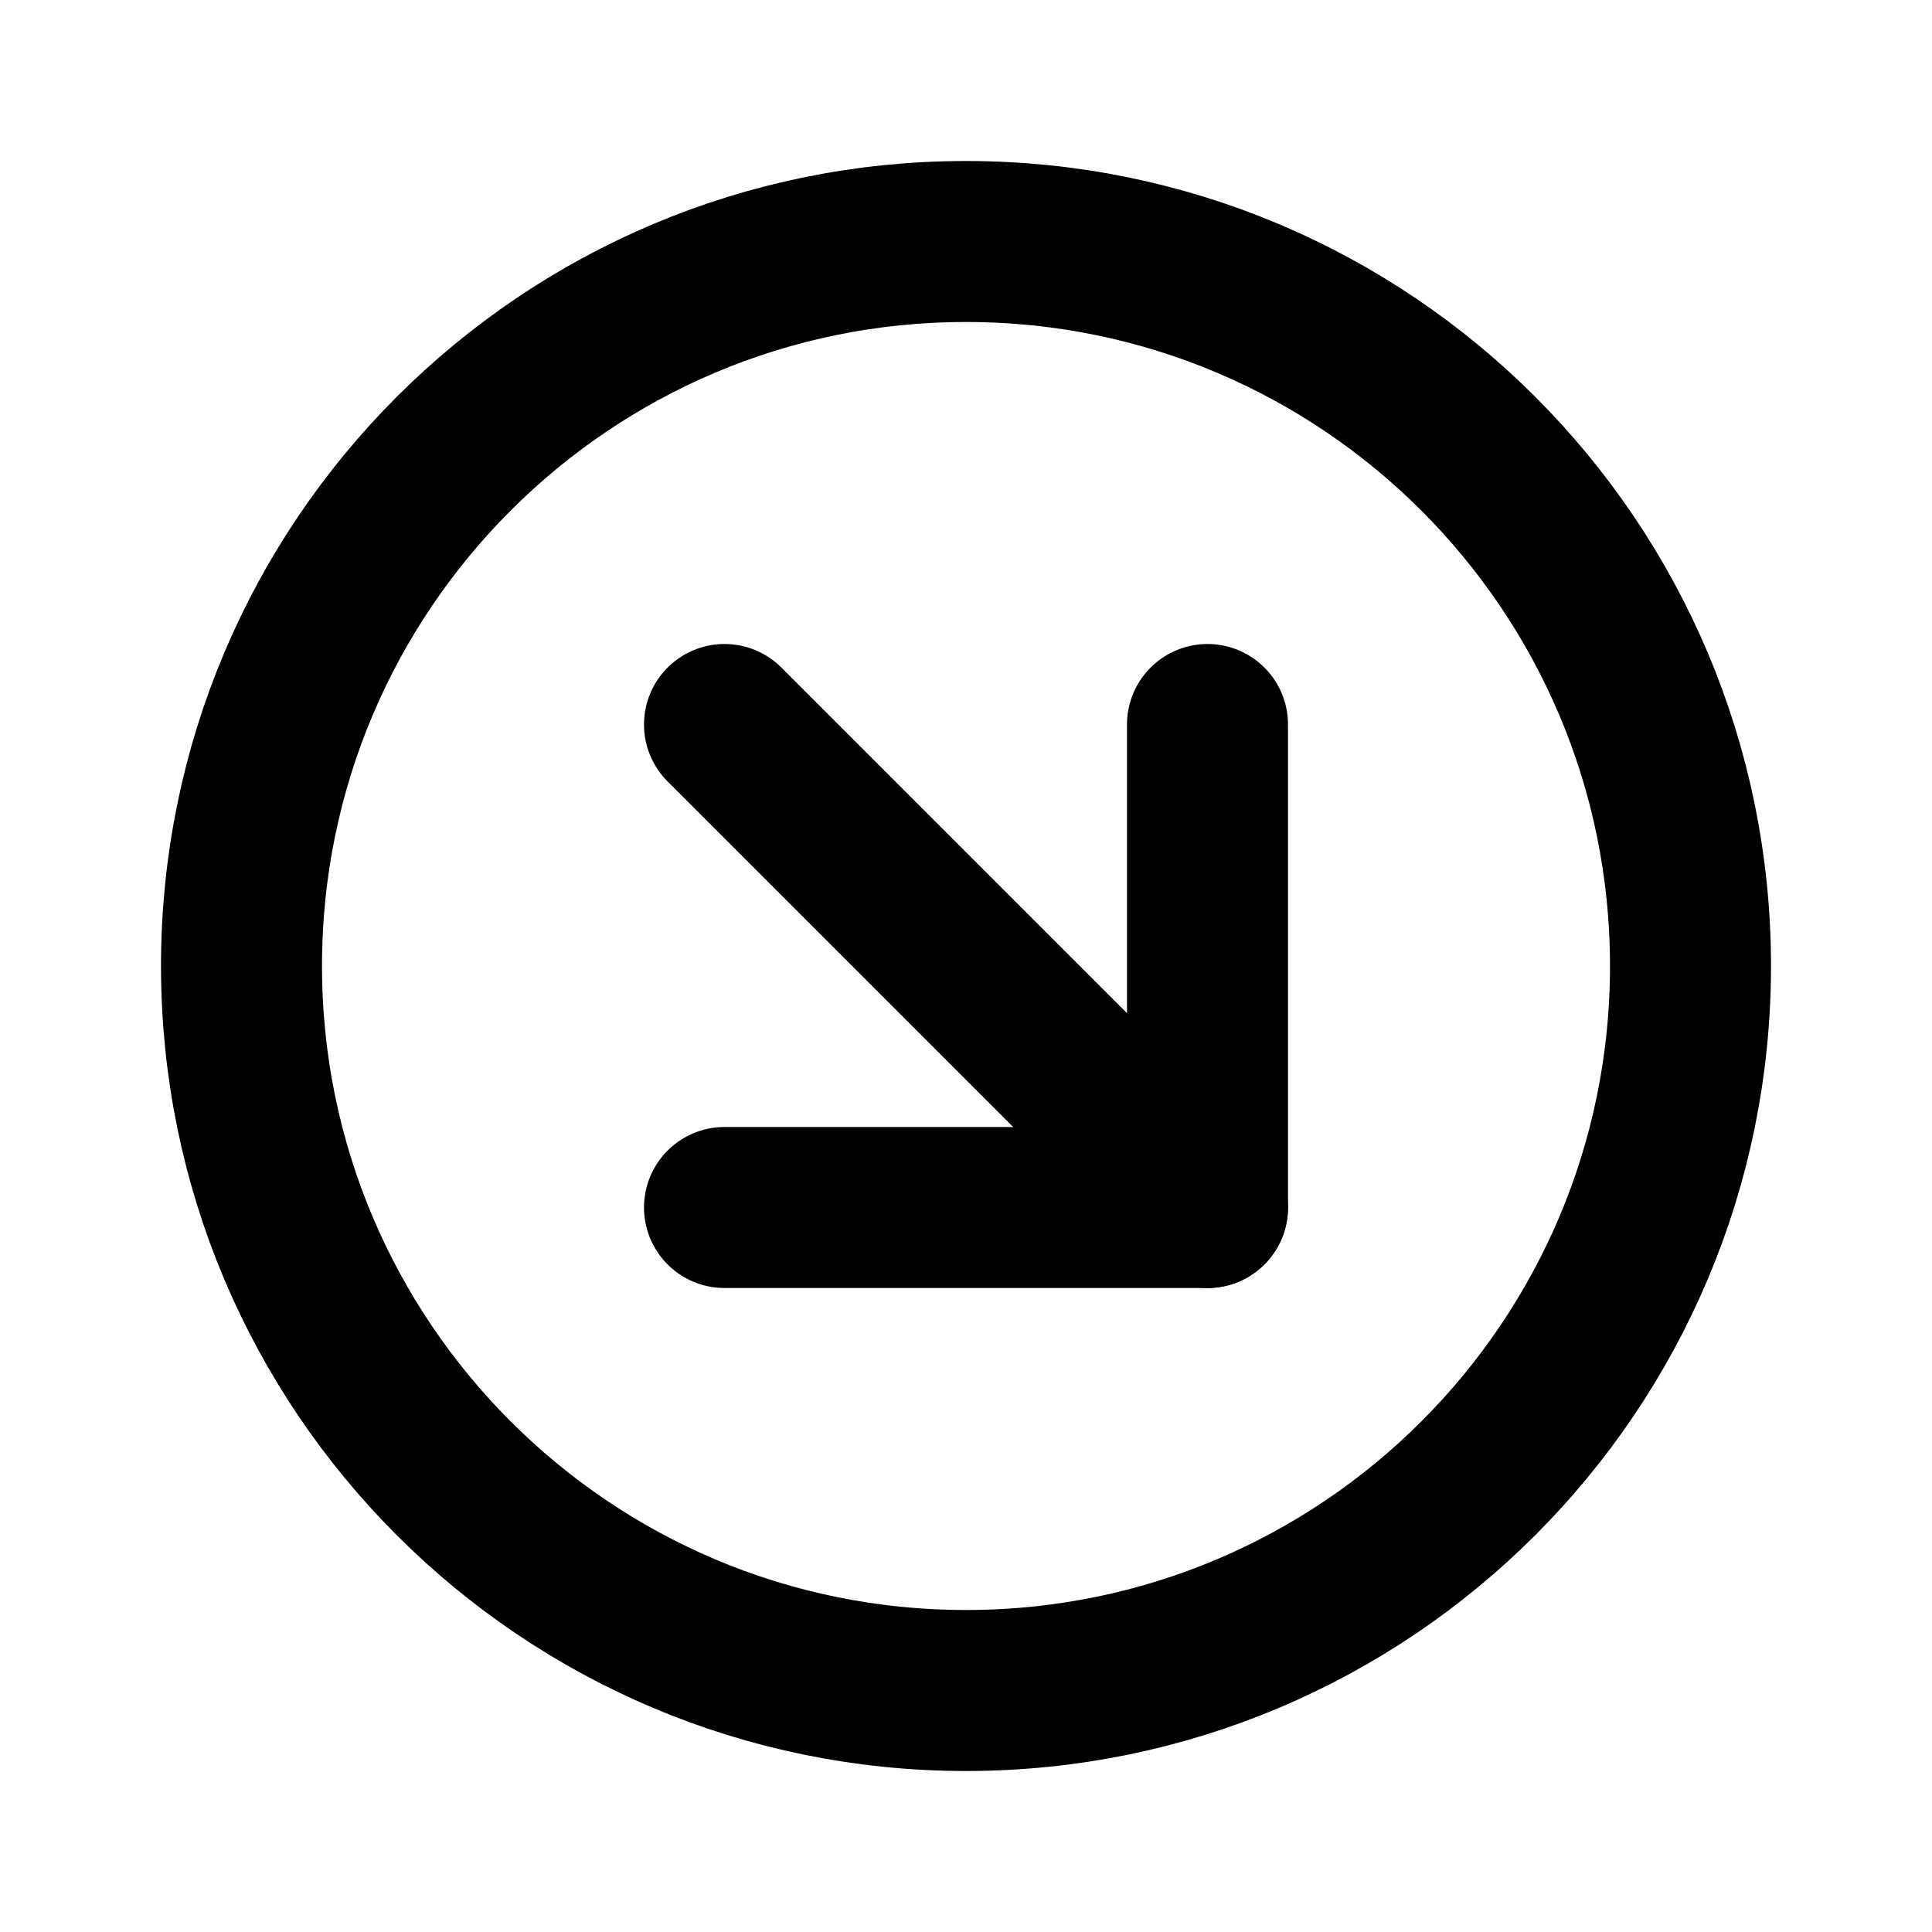
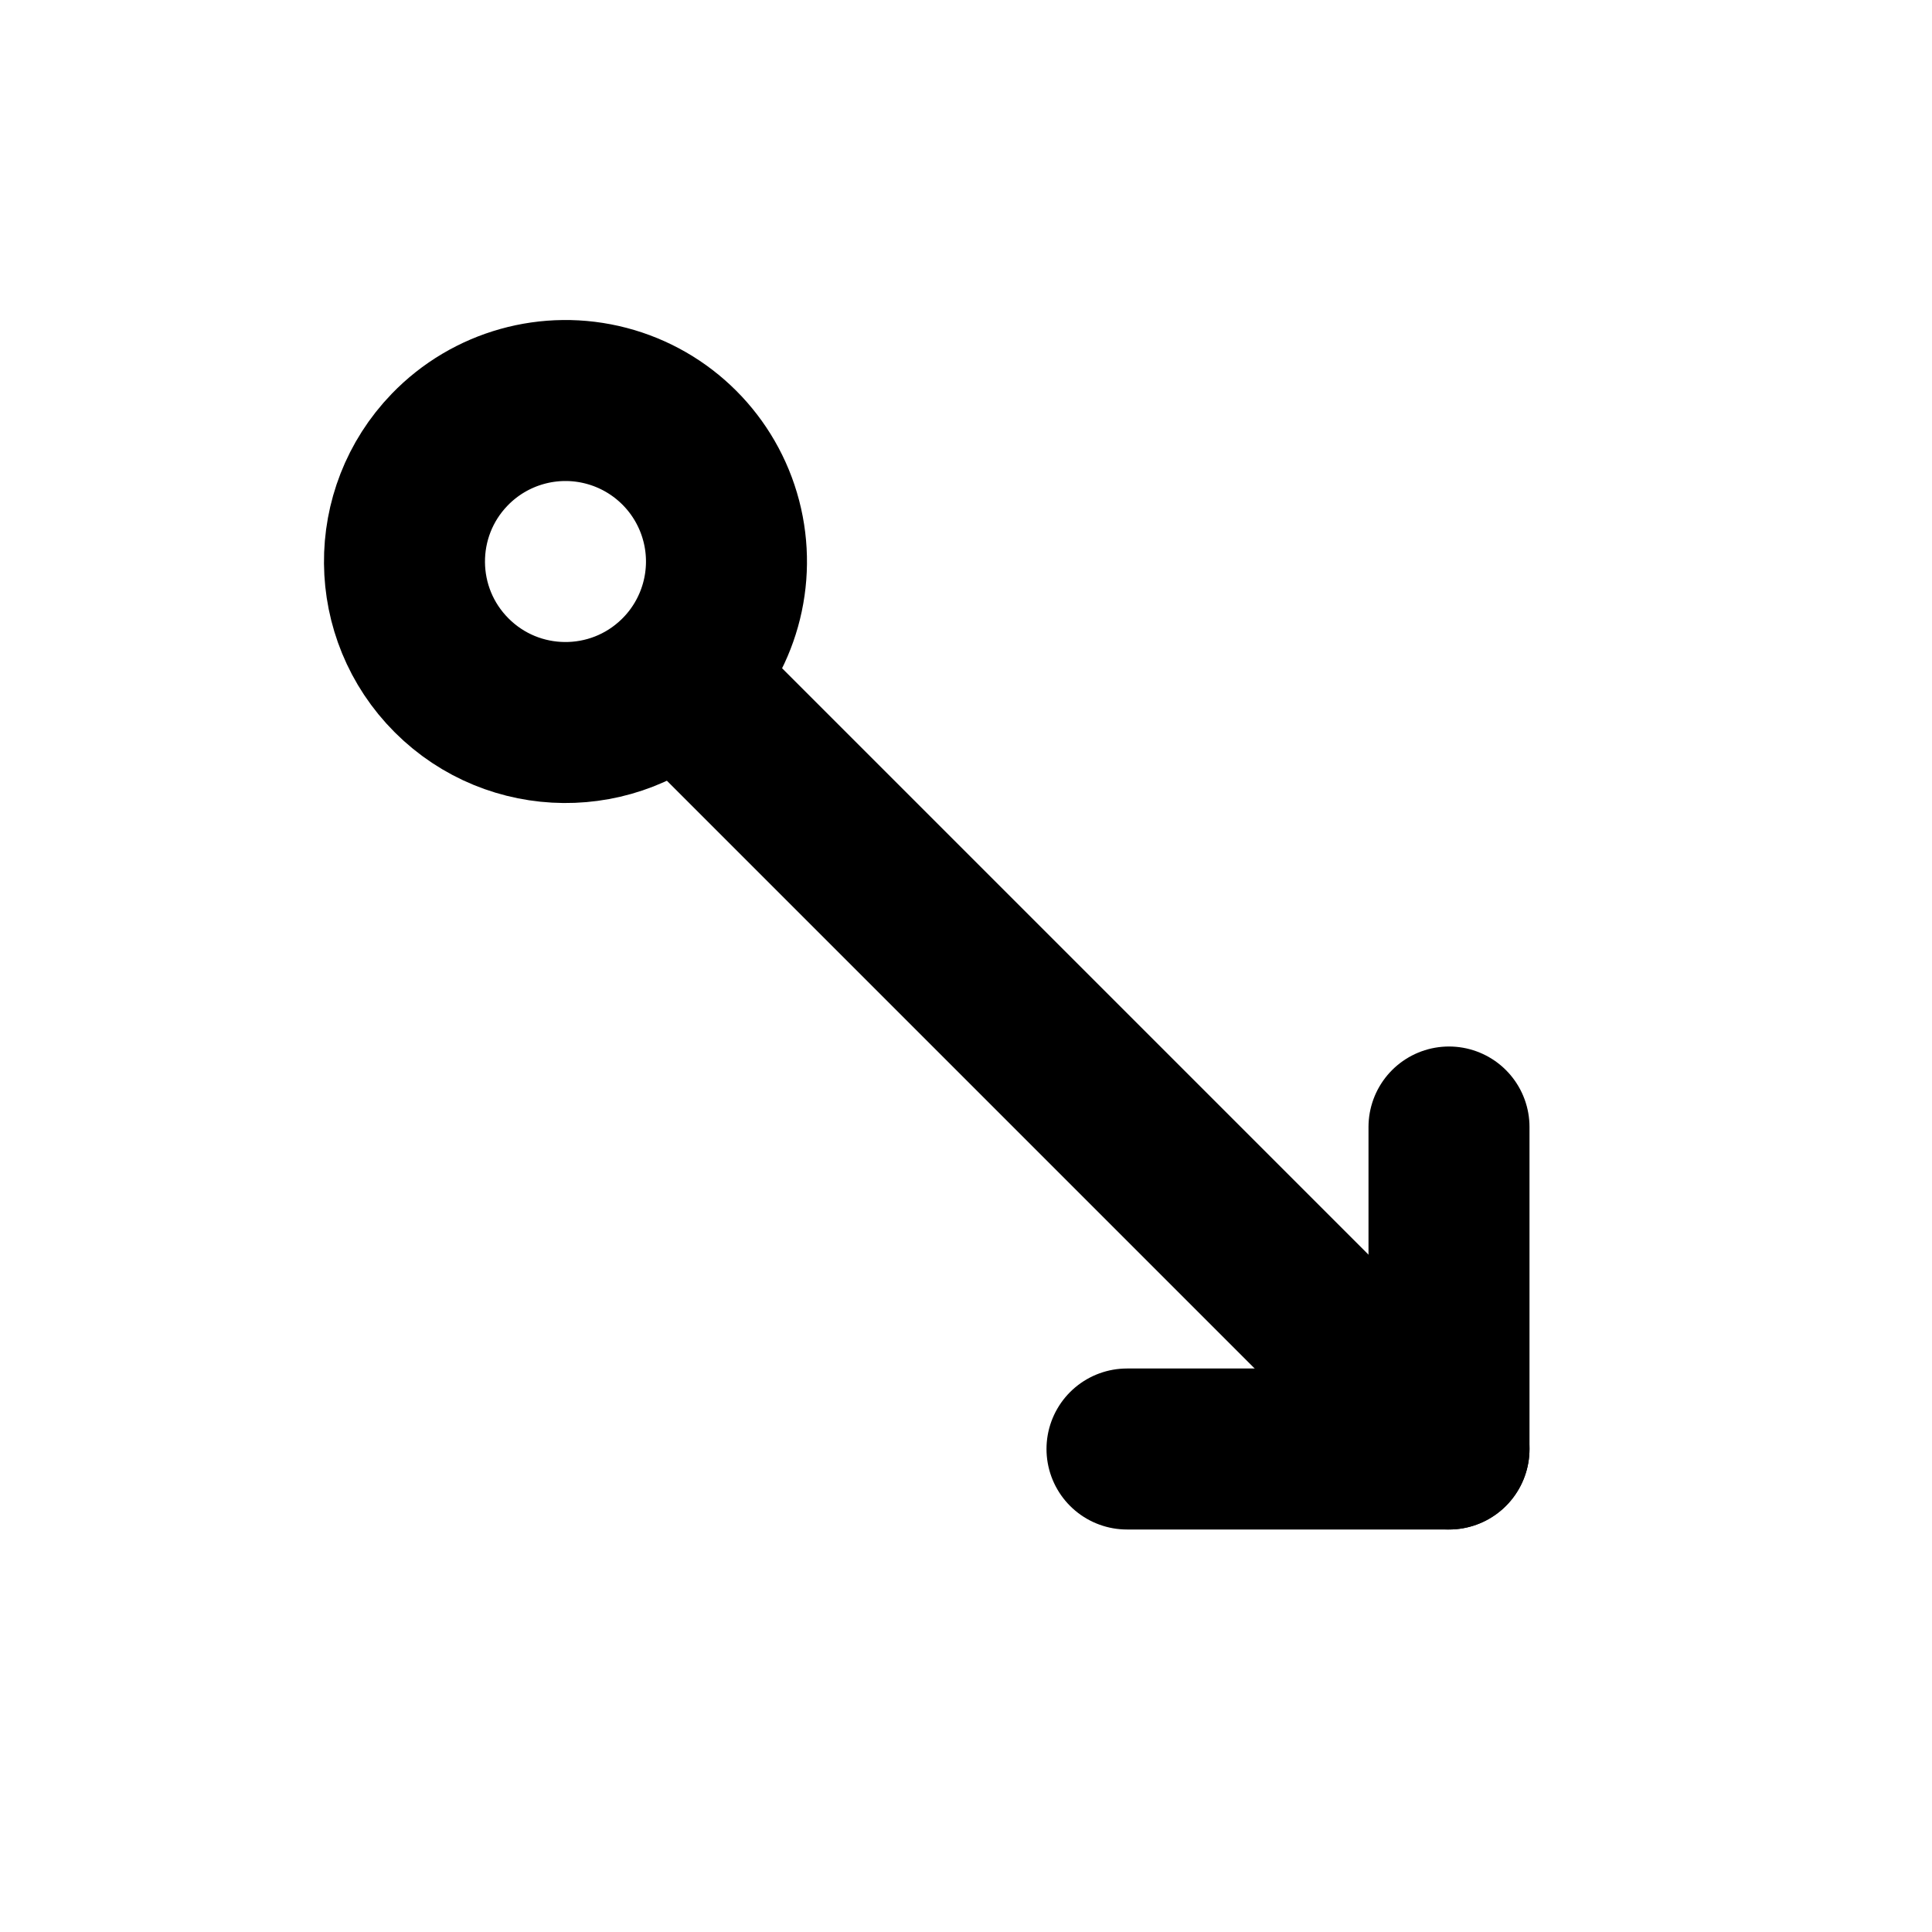
<svg xmlns="http://www.w3.org/2000/svg" class="icon icon-tabler icon-tabler-arrow-down-right-circle" width="24" height="24" viewBox="0 0 24 24" stroke-width="2" stroke="currentColor" fill="none" stroke-linecap="round" stroke-linejoin="round">
  <path stroke="none" d="M0 0h24v24H0z" fill="none" />
-   <path d="M12 12m-9 0a9 9 0 1 0 18 0a9 9 0 1 0 -18 0" />
-   <path d="M15 15l-6 0" />
-   <path d="M15 9l0 6l-6 -6" />
+   <path d="M8.464 8.464l9.536 9.536" />
+   <path d="M14 18h4v-4" />
+   <path d="M8.414 8.414a2 2 0 1 0 -2.828 -2.828a2 2 0 0 0 2.828 2.828" />
</svg>
